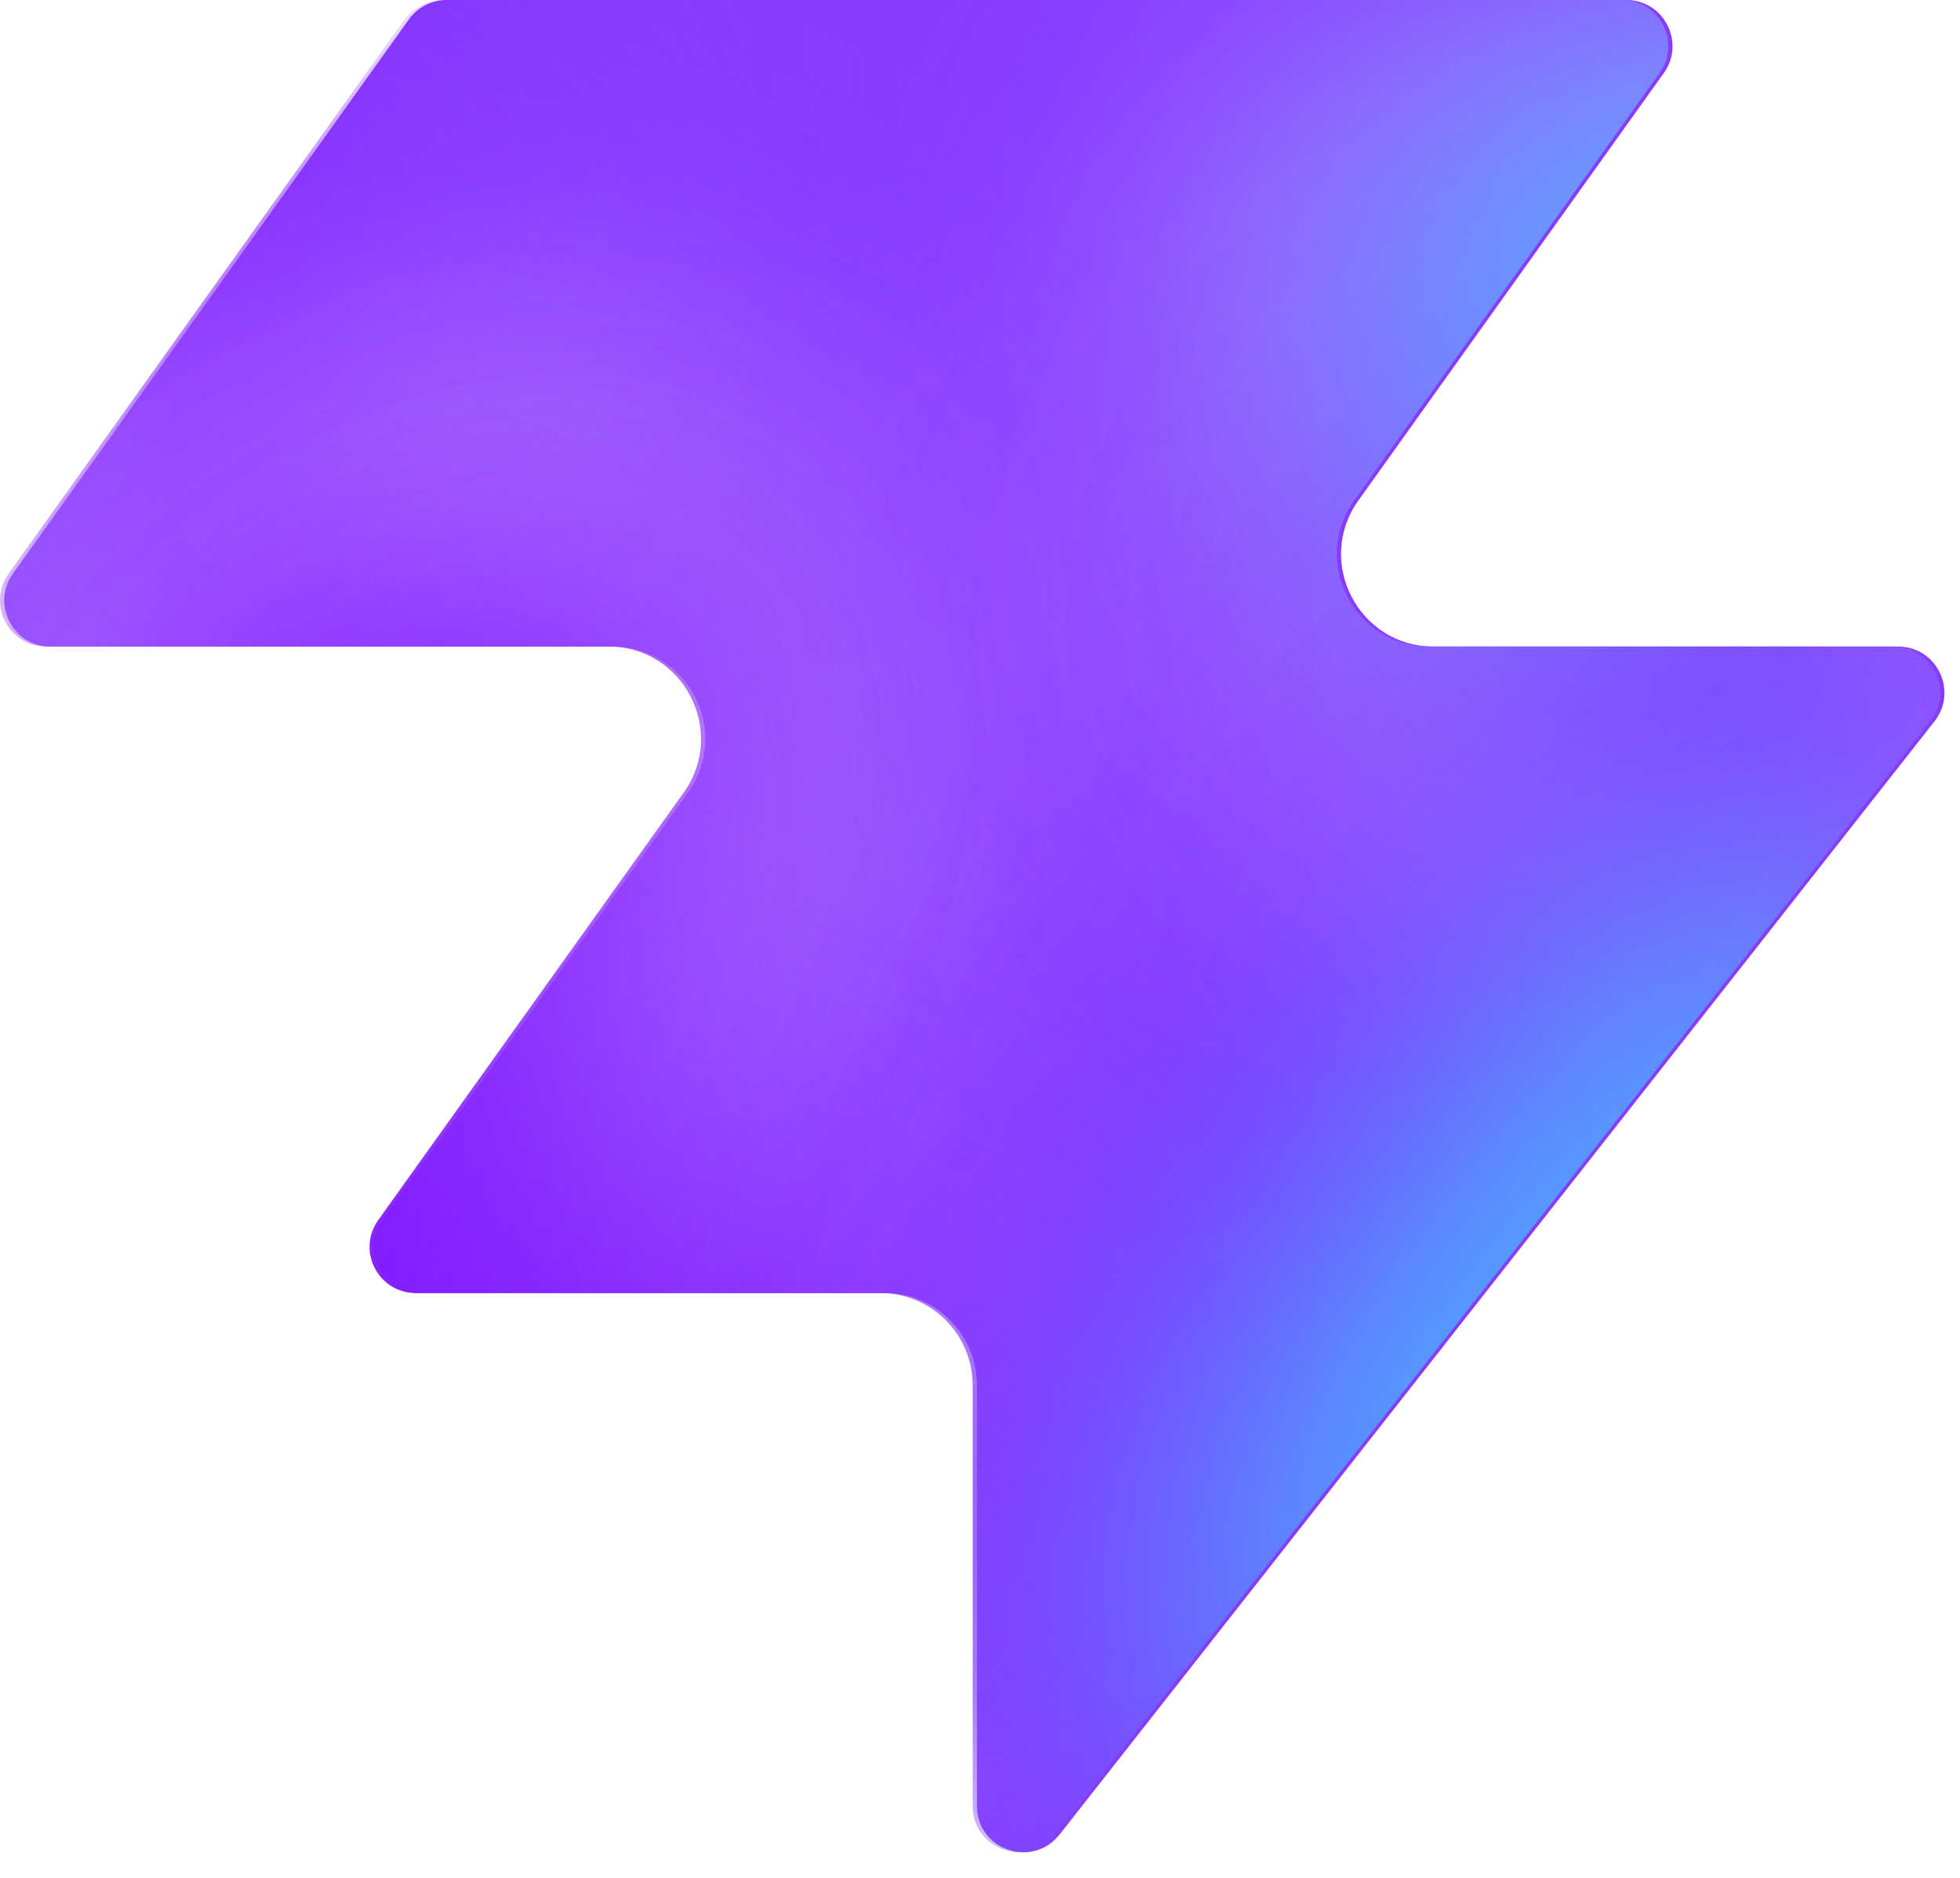
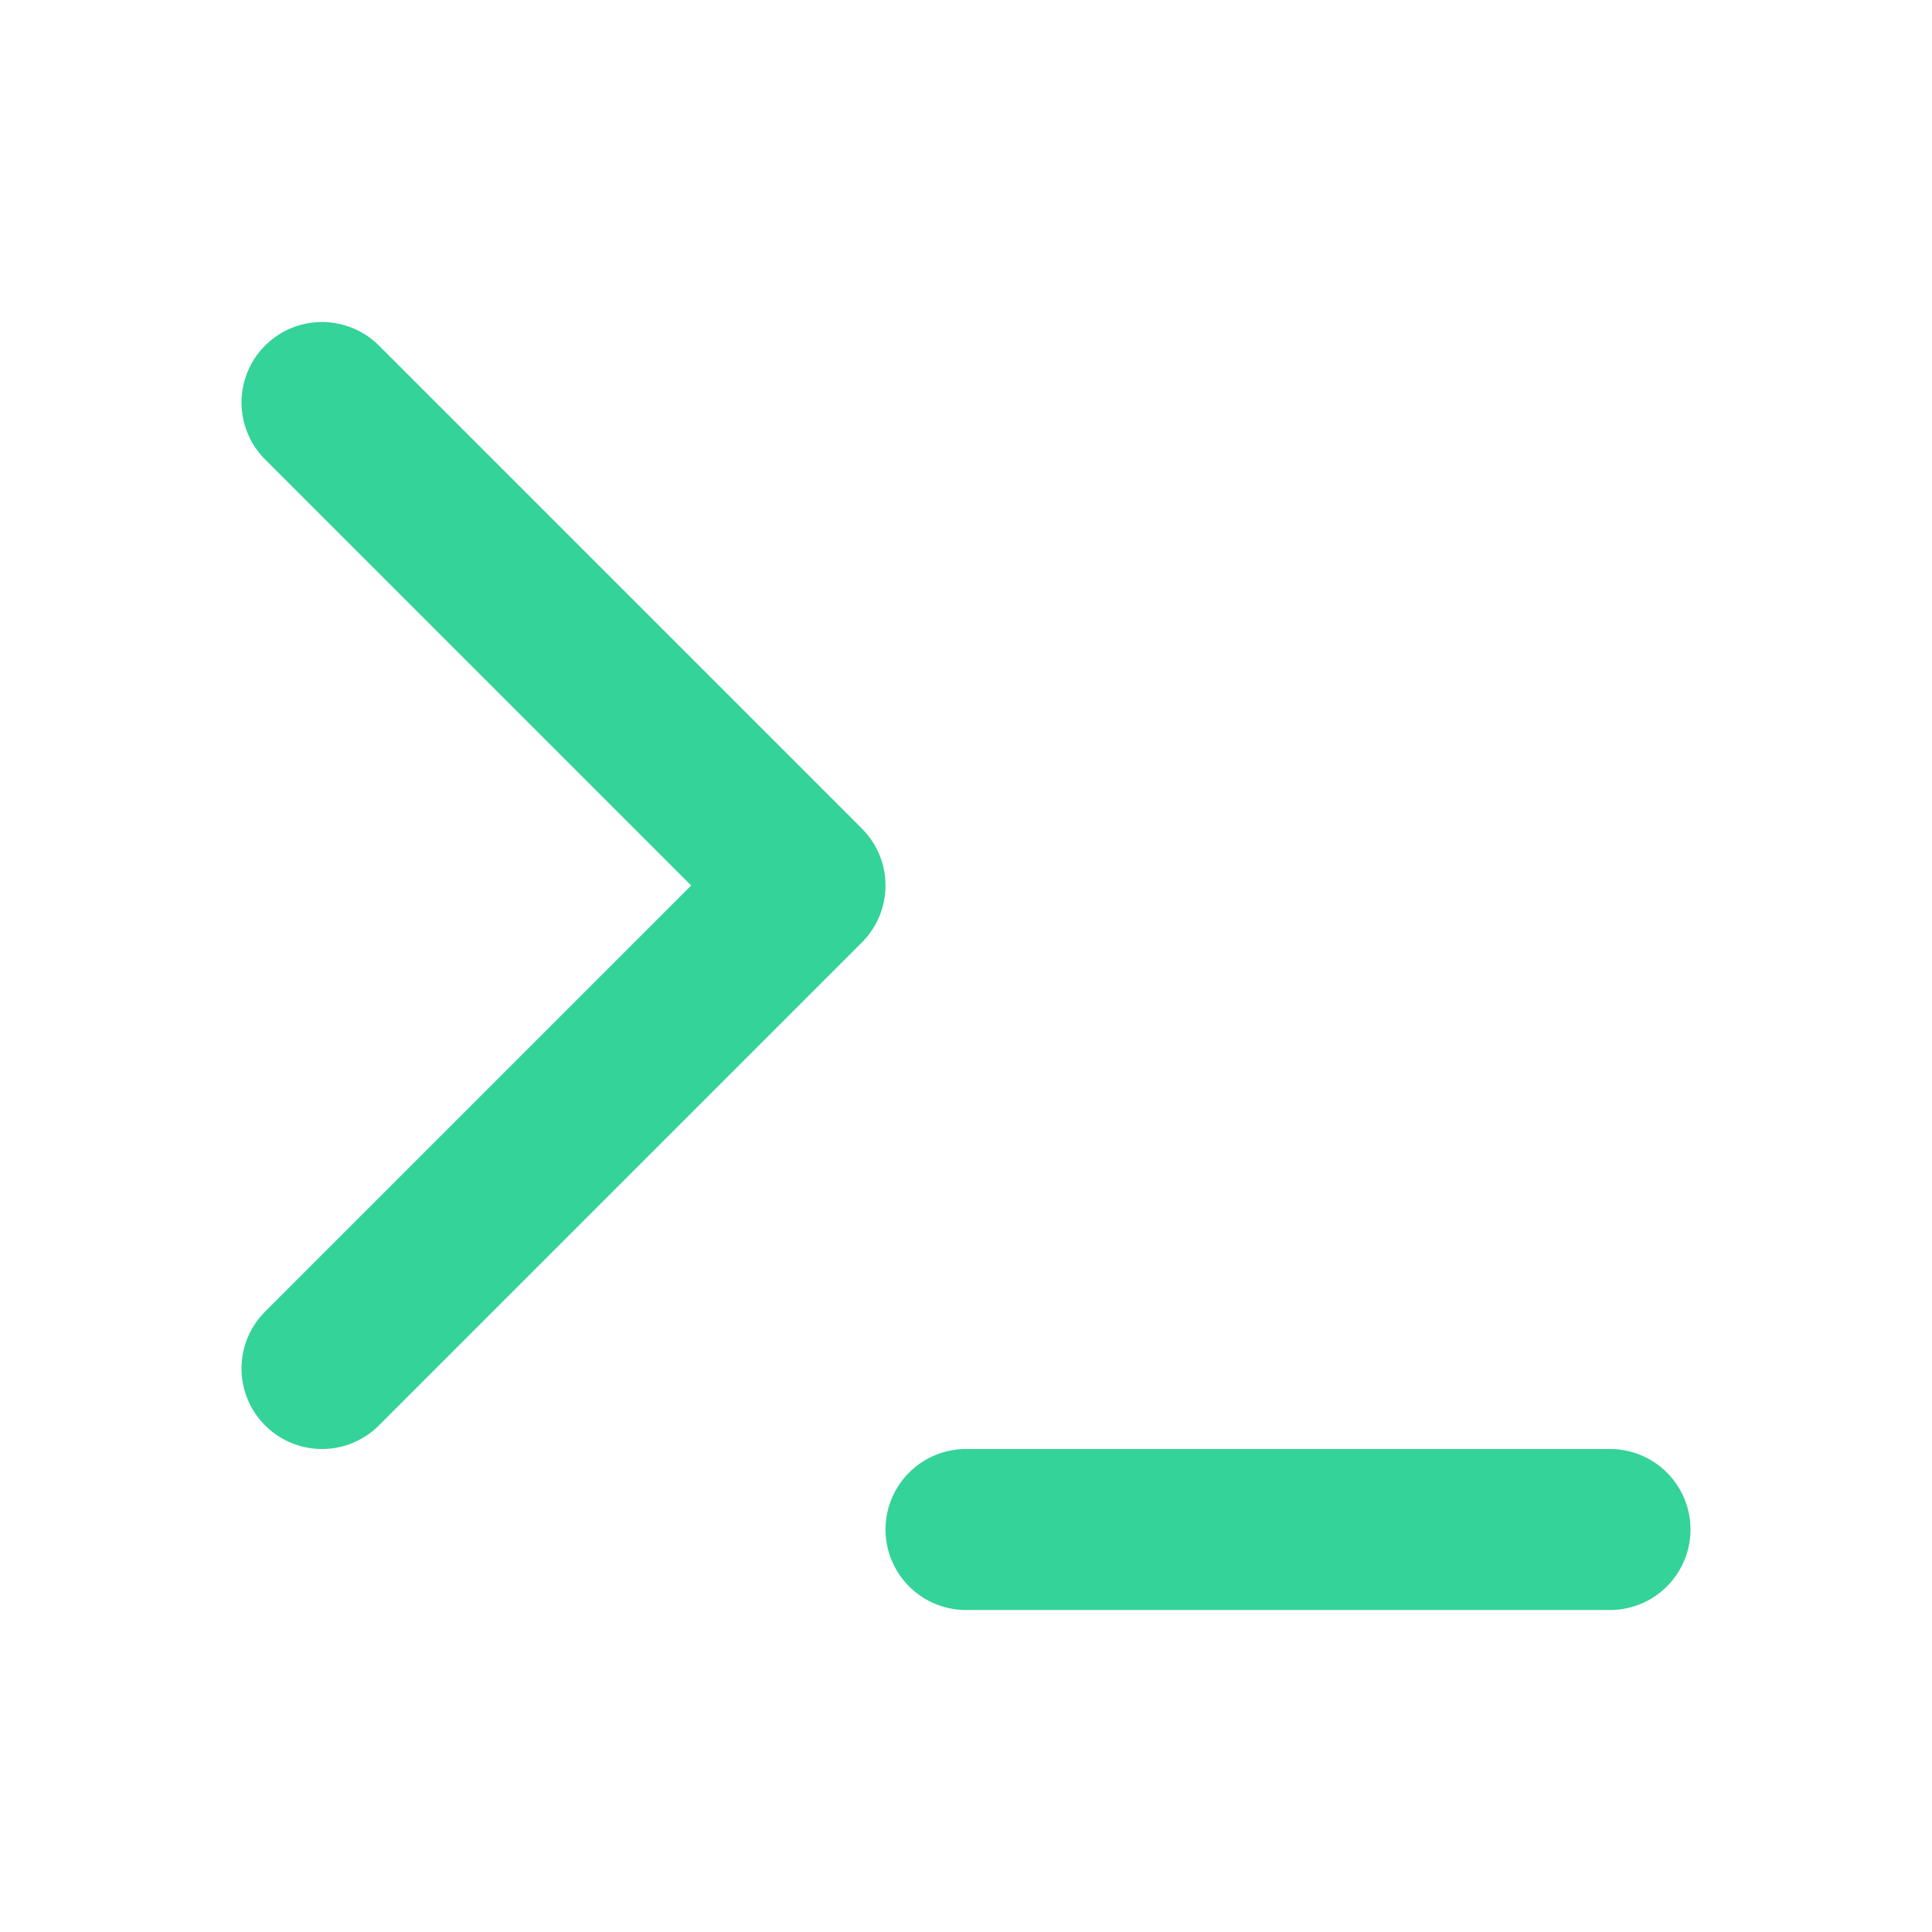
- <svg xmlns="http://www.w3.org/2000/svg" width="48" height="46" fill="none" viewBox="0 0 48 46">
-   <path fill="#863bff" d="M25.946 44.938c-.664.845-2.021.375-2.021-.698V33.937a2.26 2.26 0 0 0-2.262-2.262H10.287c-.92 0-1.456-1.04-.92-1.788l7.48-10.471c1.07-1.497 0-3.578-1.842-3.578H1.237c-.92 0-1.456-1.04-.92-1.788L10.013.474c.214-.297.556-.474.92-.474h28.894c.92 0 1.456 1.04.92 1.788l-7.48 10.471c-1.07 1.498 0 3.579 1.842 3.579h11.377c.943 0 1.473 1.088.89 1.83L25.947 44.94z" style="fill:#863bff;fill:color(display-p3 .525 .23 1);fill-opacity:1" />
-   <mask id="a" width="48" height="46" x="0" y="0" maskUnits="userSpaceOnUse" style="mask-type:alpha">
-     <path fill="#000" d="M25.842 44.938c-.664.844-2.021.375-2.021-.698V33.937a2.26 2.26 0 0 0-2.262-2.262H10.183c-.92 0-1.456-1.04-.92-1.788l7.48-10.471c1.07-1.498 0-3.579-1.842-3.579H1.133c-.92 0-1.456-1.04-.92-1.787L9.91.473c.214-.297.556-.474.92-.474h28.894c.92 0 1.456 1.04.92 1.788l-7.48 10.471c-1.07 1.498 0 3.578 1.842 3.578h11.377c.943 0 1.473 1.088.89 1.832L25.843 44.94z" style="fill:#000;fill-opacity:1" />
-   </mask>
-   <g mask="url(#a)">
-     <g filter="url(#b)">
-       <ellipse cx="5.508" cy="14.704" fill="#ede6ff" rx="5.508" ry="14.704" style="fill:#ede6ff;fill:color(display-p3 .927 .903 1);fill-opacity:1" transform="matrix(.00324 1 1 -.00324 -4.47 31.516)" />
-     </g>
-     <g filter="url(#c)">
-       <ellipse cx="10.399" cy="29.851" fill="#ede6ff" rx="10.399" ry="29.851" style="fill:#ede6ff;fill:color(display-p3 .927 .903 1);fill-opacity:1" transform="matrix(.00324 1 1 -.00324 -39.328 7.883)" />
-     </g>
-     <g filter="url(#d)">
-       <ellipse cx="5.508" cy="30.487" fill="#7e14ff" rx="5.508" ry="30.487" style="fill:#7e14ff;fill:color(display-p3 .492 .077 1);fill-opacity:1" transform="rotate(89.814 -25.913 -14.639)scale(1 -1)" />
-     </g>
-     <g filter="url(#e)">
-       <ellipse cx="5.508" cy="30.599" fill="#7e14ff" rx="5.508" ry="30.599" style="fill:#7e14ff;fill:color(display-p3 .492 .077 1);fill-opacity:1" transform="rotate(89.814 -32.644 -3.334)scale(1 -1)" />
-     </g>
-     <g filter="url(#f)">
-       <ellipse cx="5.508" cy="30.599" fill="#7e14ff" rx="5.508" ry="30.599" style="fill:#7e14ff;fill:color(display-p3 .492 .077 1);fill-opacity:1" transform="matrix(.00324 1 1 -.00324 -34.34 30.47)" />
-     </g>
-     <g filter="url(#g)">
-       <ellipse cx="14.072" cy="22.078" fill="#ede6ff" rx="14.072" ry="22.078" style="fill:#ede6ff;fill:color(display-p3 .927 .903 1);fill-opacity:1" transform="rotate(93.35 24.506 48.493)scale(-1 1)" />
-     </g>
-     <g filter="url(#h)">
-       <ellipse cx="3.47" cy="21.501" fill="#7e14ff" rx="3.47" ry="21.501" style="fill:#7e14ff;fill:color(display-p3 .492 .077 1);fill-opacity:1" transform="rotate(89.009 28.708 47.59)scale(-1 1)" />
-     </g>
-     <g filter="url(#i)">
-       <ellipse cx="3.47" cy="21.501" fill="#7e14ff" rx="3.47" ry="21.501" style="fill:#7e14ff;fill:color(display-p3 .492 .077 1);fill-opacity:1" transform="rotate(89.009 28.708 47.59)scale(-1 1)" />
-     </g>
-     <g filter="url(#j)">
-       <ellipse cx=".387" cy="8.972" fill="#7e14ff" rx="4.407" ry="29.108" style="fill:#7e14ff;fill:color(display-p3 .492 .077 1);fill-opacity:1" transform="rotate(39.51 .387 8.972)" />
-     </g>
-     <g filter="url(#k)">
-       <ellipse cx="47.523" cy="-6.092" fill="#7e14ff" rx="4.407" ry="29.108" style="fill:#7e14ff;fill:color(display-p3 .492 .077 1);fill-opacity:1" transform="rotate(37.892 47.523 -6.092)" />
-     </g>
-     <g filter="url(#l)">
-       <ellipse cx="41.412" cy="6.333" fill="#47bfff" rx="5.971" ry="9.665" style="fill:#47bfff;fill:color(display-p3 .28 .748 1);fill-opacity:1" transform="rotate(37.892 41.412 6.333)" />
-     </g>
-     <g filter="url(#m)">
-       <ellipse cx="-1.879" cy="38.332" fill="#7e14ff" rx="4.407" ry="29.108" style="fill:#7e14ff;fill:color(display-p3 .492 .077 1);fill-opacity:1" transform="rotate(37.892 -1.88 38.332)" />
-     </g>
-     <g filter="url(#n)">
-       <ellipse cx="-1.879" cy="38.332" fill="#7e14ff" rx="4.407" ry="29.108" style="fill:#7e14ff;fill:color(display-p3 .492 .077 1);fill-opacity:1" transform="rotate(37.892 -1.88 38.332)" />
-     </g>
-     <g filter="url(#o)">
-       <ellipse cx="35.651" cy="29.907" fill="#7e14ff" rx="4.407" ry="29.108" style="fill:#7e14ff;fill:color(display-p3 .492 .077 1);fill-opacity:1" transform="rotate(37.892 35.651 29.907)" />
-     </g>
-     <g filter="url(#p)">
-       <ellipse cx="38.418" cy="32.4" fill="#47bfff" rx="5.971" ry="15.297" style="fill:#47bfff;fill:color(display-p3 .28 .748 1);fill-opacity:1" transform="rotate(37.892 38.418 32.4)" />
-     </g>
-   </g>
-   <defs>
-     <filter id="b" width="60.045" height="41.654" x="-19.77" y="16.149" color-interpolation-filters="sRGB" filterUnits="userSpaceOnUse">
-       <feFlood flood-opacity="0" result="BackgroundImageFix" />
-       <feBlend in="SourceGraphic" in2="BackgroundImageFix" result="shape" />
-       <feGaussianBlur result="effect1_foregroundBlur_2002_17158" stdDeviation="7.659" />
-     </filter>
-     <filter id="c" width="90.34" height="51.437" x="-54.613" y="-7.533" color-interpolation-filters="sRGB" filterUnits="userSpaceOnUse">
-       <feFlood flood-opacity="0" result="BackgroundImageFix" />
-       <feBlend in="SourceGraphic" in2="BackgroundImageFix" result="shape" />
-       <feGaussianBlur result="effect1_foregroundBlur_2002_17158" stdDeviation="7.659" />
-     </filter>
-     <filter id="d" width="79.355" height="29.4" x="-49.64" y="2.03" color-interpolation-filters="sRGB" filterUnits="userSpaceOnUse">
-       <feFlood flood-opacity="0" result="BackgroundImageFix" />
-       <feBlend in="SourceGraphic" in2="BackgroundImageFix" result="shape" />
-       <feGaussianBlur result="effect1_foregroundBlur_2002_17158" stdDeviation="4.596" />
-     </filter>
-     <filter id="e" width="79.579" height="29.4" x="-45.045" y="20.029" color-interpolation-filters="sRGB" filterUnits="userSpaceOnUse">
-       <feFlood flood-opacity="0" result="BackgroundImageFix" />
-       <feBlend in="SourceGraphic" in2="BackgroundImageFix" result="shape" />
-       <feGaussianBlur result="effect1_foregroundBlur_2002_17158" stdDeviation="4.596" />
-     </filter>
-     <filter id="f" width="79.579" height="29.4" x="-43.513" y="21.178" color-interpolation-filters="sRGB" filterUnits="userSpaceOnUse">
-       <feFlood flood-opacity="0" result="BackgroundImageFix" />
-       <feBlend in="SourceGraphic" in2="BackgroundImageFix" result="shape" />
-       <feGaussianBlur result="effect1_foregroundBlur_2002_17158" stdDeviation="4.596" />
-     </filter>
-     <filter id="g" width="74.749" height="58.852" x="15.756" y="-17.901" color-interpolation-filters="sRGB" filterUnits="userSpaceOnUse">
-       <feFlood flood-opacity="0" result="BackgroundImageFix" />
-       <feBlend in="SourceGraphic" in2="BackgroundImageFix" result="shape" />
-       <feGaussianBlur result="effect1_foregroundBlur_2002_17158" stdDeviation="7.659" />
-     </filter>
-     <filter id="h" width="61.377" height="25.362" x="23.548" y="2.284" color-interpolation-filters="sRGB" filterUnits="userSpaceOnUse">
-       <feFlood flood-opacity="0" result="BackgroundImageFix" />
-       <feBlend in="SourceGraphic" in2="BackgroundImageFix" result="shape" />
-       <feGaussianBlur result="effect1_foregroundBlur_2002_17158" stdDeviation="4.596" />
-     </filter>
-     <filter id="i" width="61.377" height="25.362" x="23.548" y="2.284" color-interpolation-filters="sRGB" filterUnits="userSpaceOnUse">
-       <feFlood flood-opacity="0" result="BackgroundImageFix" />
-       <feBlend in="SourceGraphic" in2="BackgroundImageFix" result="shape" />
-       <feGaussianBlur result="effect1_foregroundBlur_2002_17158" stdDeviation="4.596" />
-     </filter>
-     <filter id="j" width="56.045" height="63.649" x="-27.636" y="-22.853" color-interpolation-filters="sRGB" filterUnits="userSpaceOnUse">
-       <feFlood flood-opacity="0" result="BackgroundImageFix" />
-       <feBlend in="SourceGraphic" in2="BackgroundImageFix" result="shape" />
-       <feGaussianBlur result="effect1_foregroundBlur_2002_17158" stdDeviation="4.596" />
-     </filter>
-     <filter id="k" width="54.814" height="64.646" x="20.116" y="-38.415" color-interpolation-filters="sRGB" filterUnits="userSpaceOnUse">
-       <feFlood flood-opacity="0" result="BackgroundImageFix" />
-       <feBlend in="SourceGraphic" in2="BackgroundImageFix" result="shape" />
-       <feGaussianBlur result="effect1_foregroundBlur_2002_17158" stdDeviation="4.596" />
-     </filter>
-     <filter id="l" width="33.541" height="35.313" x="24.641" y="-11.323" color-interpolation-filters="sRGB" filterUnits="userSpaceOnUse">
-       <feFlood flood-opacity="0" result="BackgroundImageFix" />
-       <feBlend in="SourceGraphic" in2="BackgroundImageFix" result="shape" />
-       <feGaussianBlur result="effect1_foregroundBlur_2002_17158" stdDeviation="4.596" />
-     </filter>
-     <filter id="m" width="54.814" height="64.646" x="-29.286" y="6.009" color-interpolation-filters="sRGB" filterUnits="userSpaceOnUse">
-       <feFlood flood-opacity="0" result="BackgroundImageFix" />
-       <feBlend in="SourceGraphic" in2="BackgroundImageFix" result="shape" />
-       <feGaussianBlur result="effect1_foregroundBlur_2002_17158" stdDeviation="4.596" />
-     </filter>
-     <filter id="n" width="54.814" height="64.646" x="-29.286" y="6.009" color-interpolation-filters="sRGB" filterUnits="userSpaceOnUse">
-       <feFlood flood-opacity="0" result="BackgroundImageFix" />
-       <feBlend in="SourceGraphic" in2="BackgroundImageFix" result="shape" />
-       <feGaussianBlur result="effect1_foregroundBlur_2002_17158" stdDeviation="4.596" />
-     </filter>
-     <filter id="o" width="54.814" height="64.646" x="8.244" y="-2.416" color-interpolation-filters="sRGB" filterUnits="userSpaceOnUse">
-       <feFlood flood-opacity="0" result="BackgroundImageFix" />
-       <feBlend in="SourceGraphic" in2="BackgroundImageFix" result="shape" />
-       <feGaussianBlur result="effect1_foregroundBlur_2002_17158" stdDeviation="4.596" />
-     </filter>
-     <filter id="p" width="39.409" height="43.623" x="18.713" y="10.588" color-interpolation-filters="sRGB" filterUnits="userSpaceOnUse">
-       <feFlood flood-opacity="0" result="BackgroundImageFix" />
-       <feBlend in="SourceGraphic" in2="BackgroundImageFix" result="shape" />
-       <feGaussianBlur result="effect1_foregroundBlur_2002_17158" stdDeviation="4.596" />
-     </filter>
-   </defs>
+ <svg xmlns="http://www.w3.org/2000/svg" viewBox="0 0 24 24" fill="none" stroke="#34d399" stroke-width="2" stroke-linecap="round" stroke-linejoin="round">
+   <polyline points="4 17 10 11 4 5" />
+   <line x1="12" y1="19" x2="20" y2="19" />
</svg>
